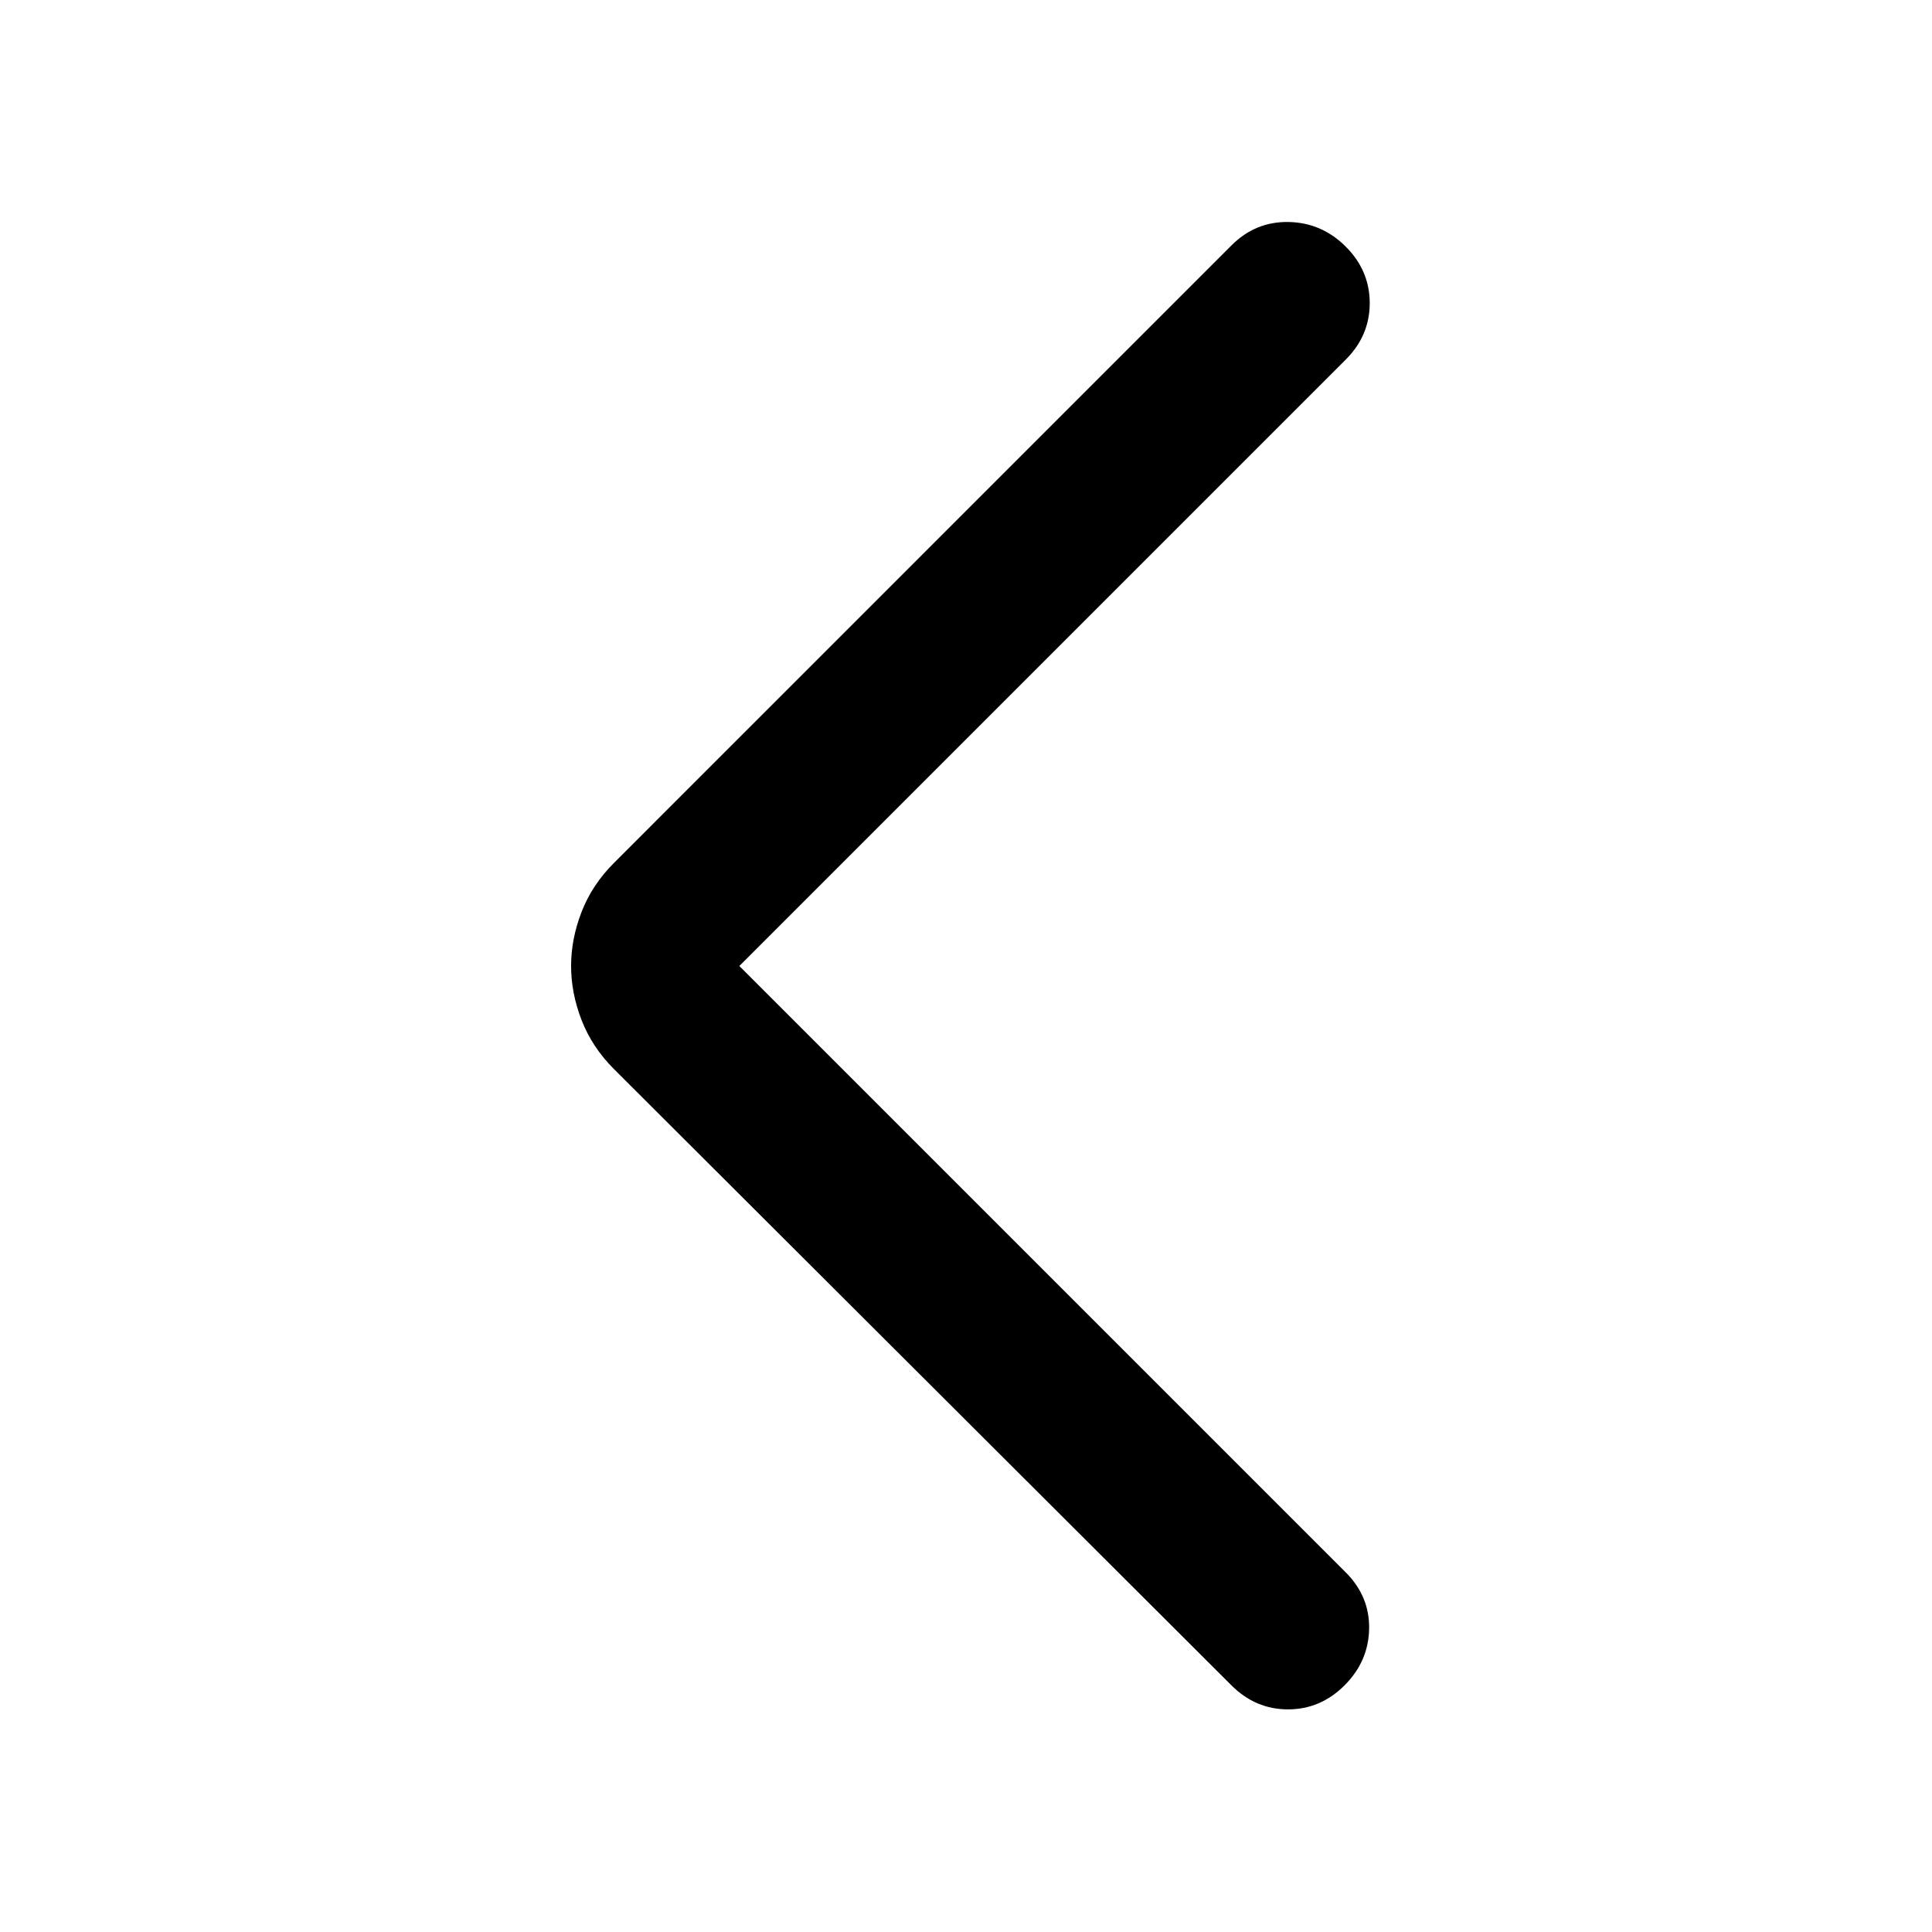
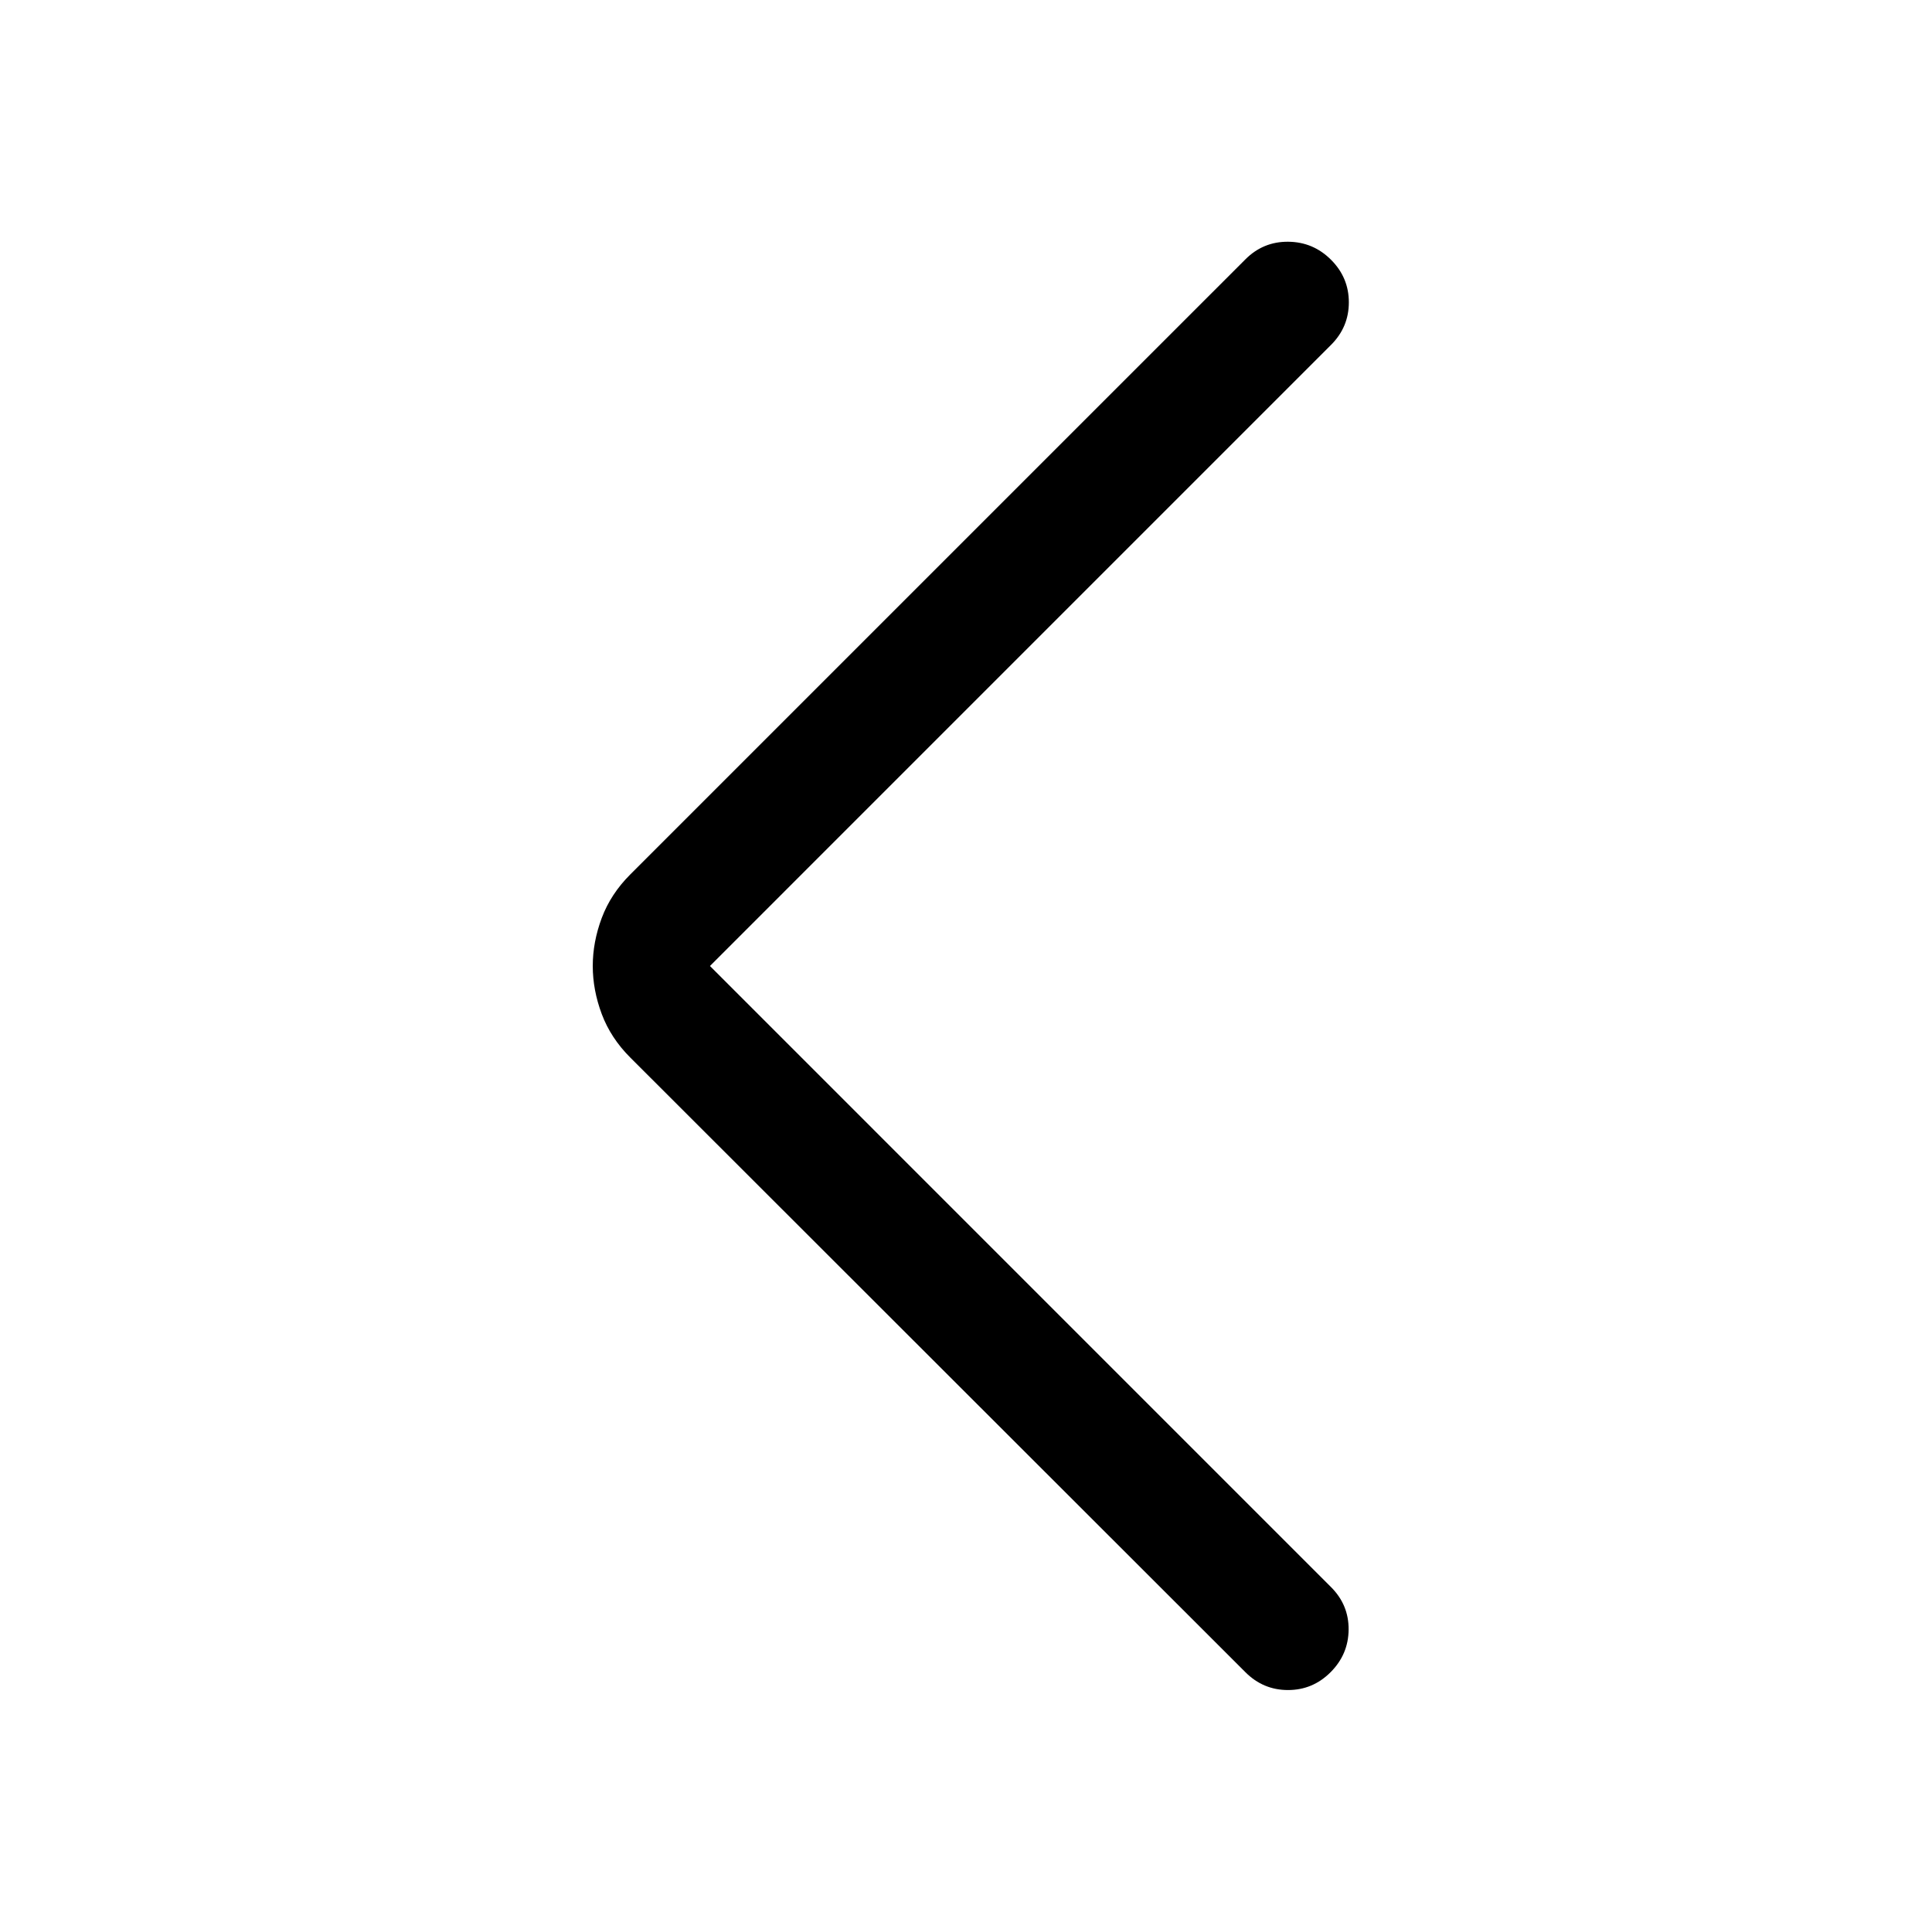
<svg xmlns="http://www.w3.org/2000/svg" id="arrow-back-ios" viewBox="0 -960 960 960">
-   <path d="m367.38-480 301.31 301.31q11.92 11.92 11.62 28.07-.31 16.16-12.23 28.08-11.93 11.92-28.08 11.92t-28.08-11.92L305.08-428.77q-10.85-10.85-16.08-24.31-5.23-13.46-5.23-26.92t5.23-26.92q5.23-13.46 16.08-24.31l306.84-306.85q11.93-11.92 28.39-11.61 16.46.31 28.38 12.23 11.92 11.92 11.92 28.08 0 16.15-11.92 28.07L367.38-480Z" />
+   <path d="m352.77-480 308.61 308.62q8.85 8.84 8.74 21.15-.12 12.31-8.97 21.15-8.84 8.85-21.15 8.85-12.31 0-21.15-8.85l-305.7-305.46q-9.69-9.69-14.15-21.61-4.46-11.93-4.46-23.85 0-11.92 4.46-23.85 4.46-11.92 14.15-21.61l305.7-305.69q8.84-8.85 21.27-8.73 12.42.11 21.26 8.96 8.85 8.84 8.85 21.15 0 12.31-8.85 21.15L352.77-480Z" />
</svg>
